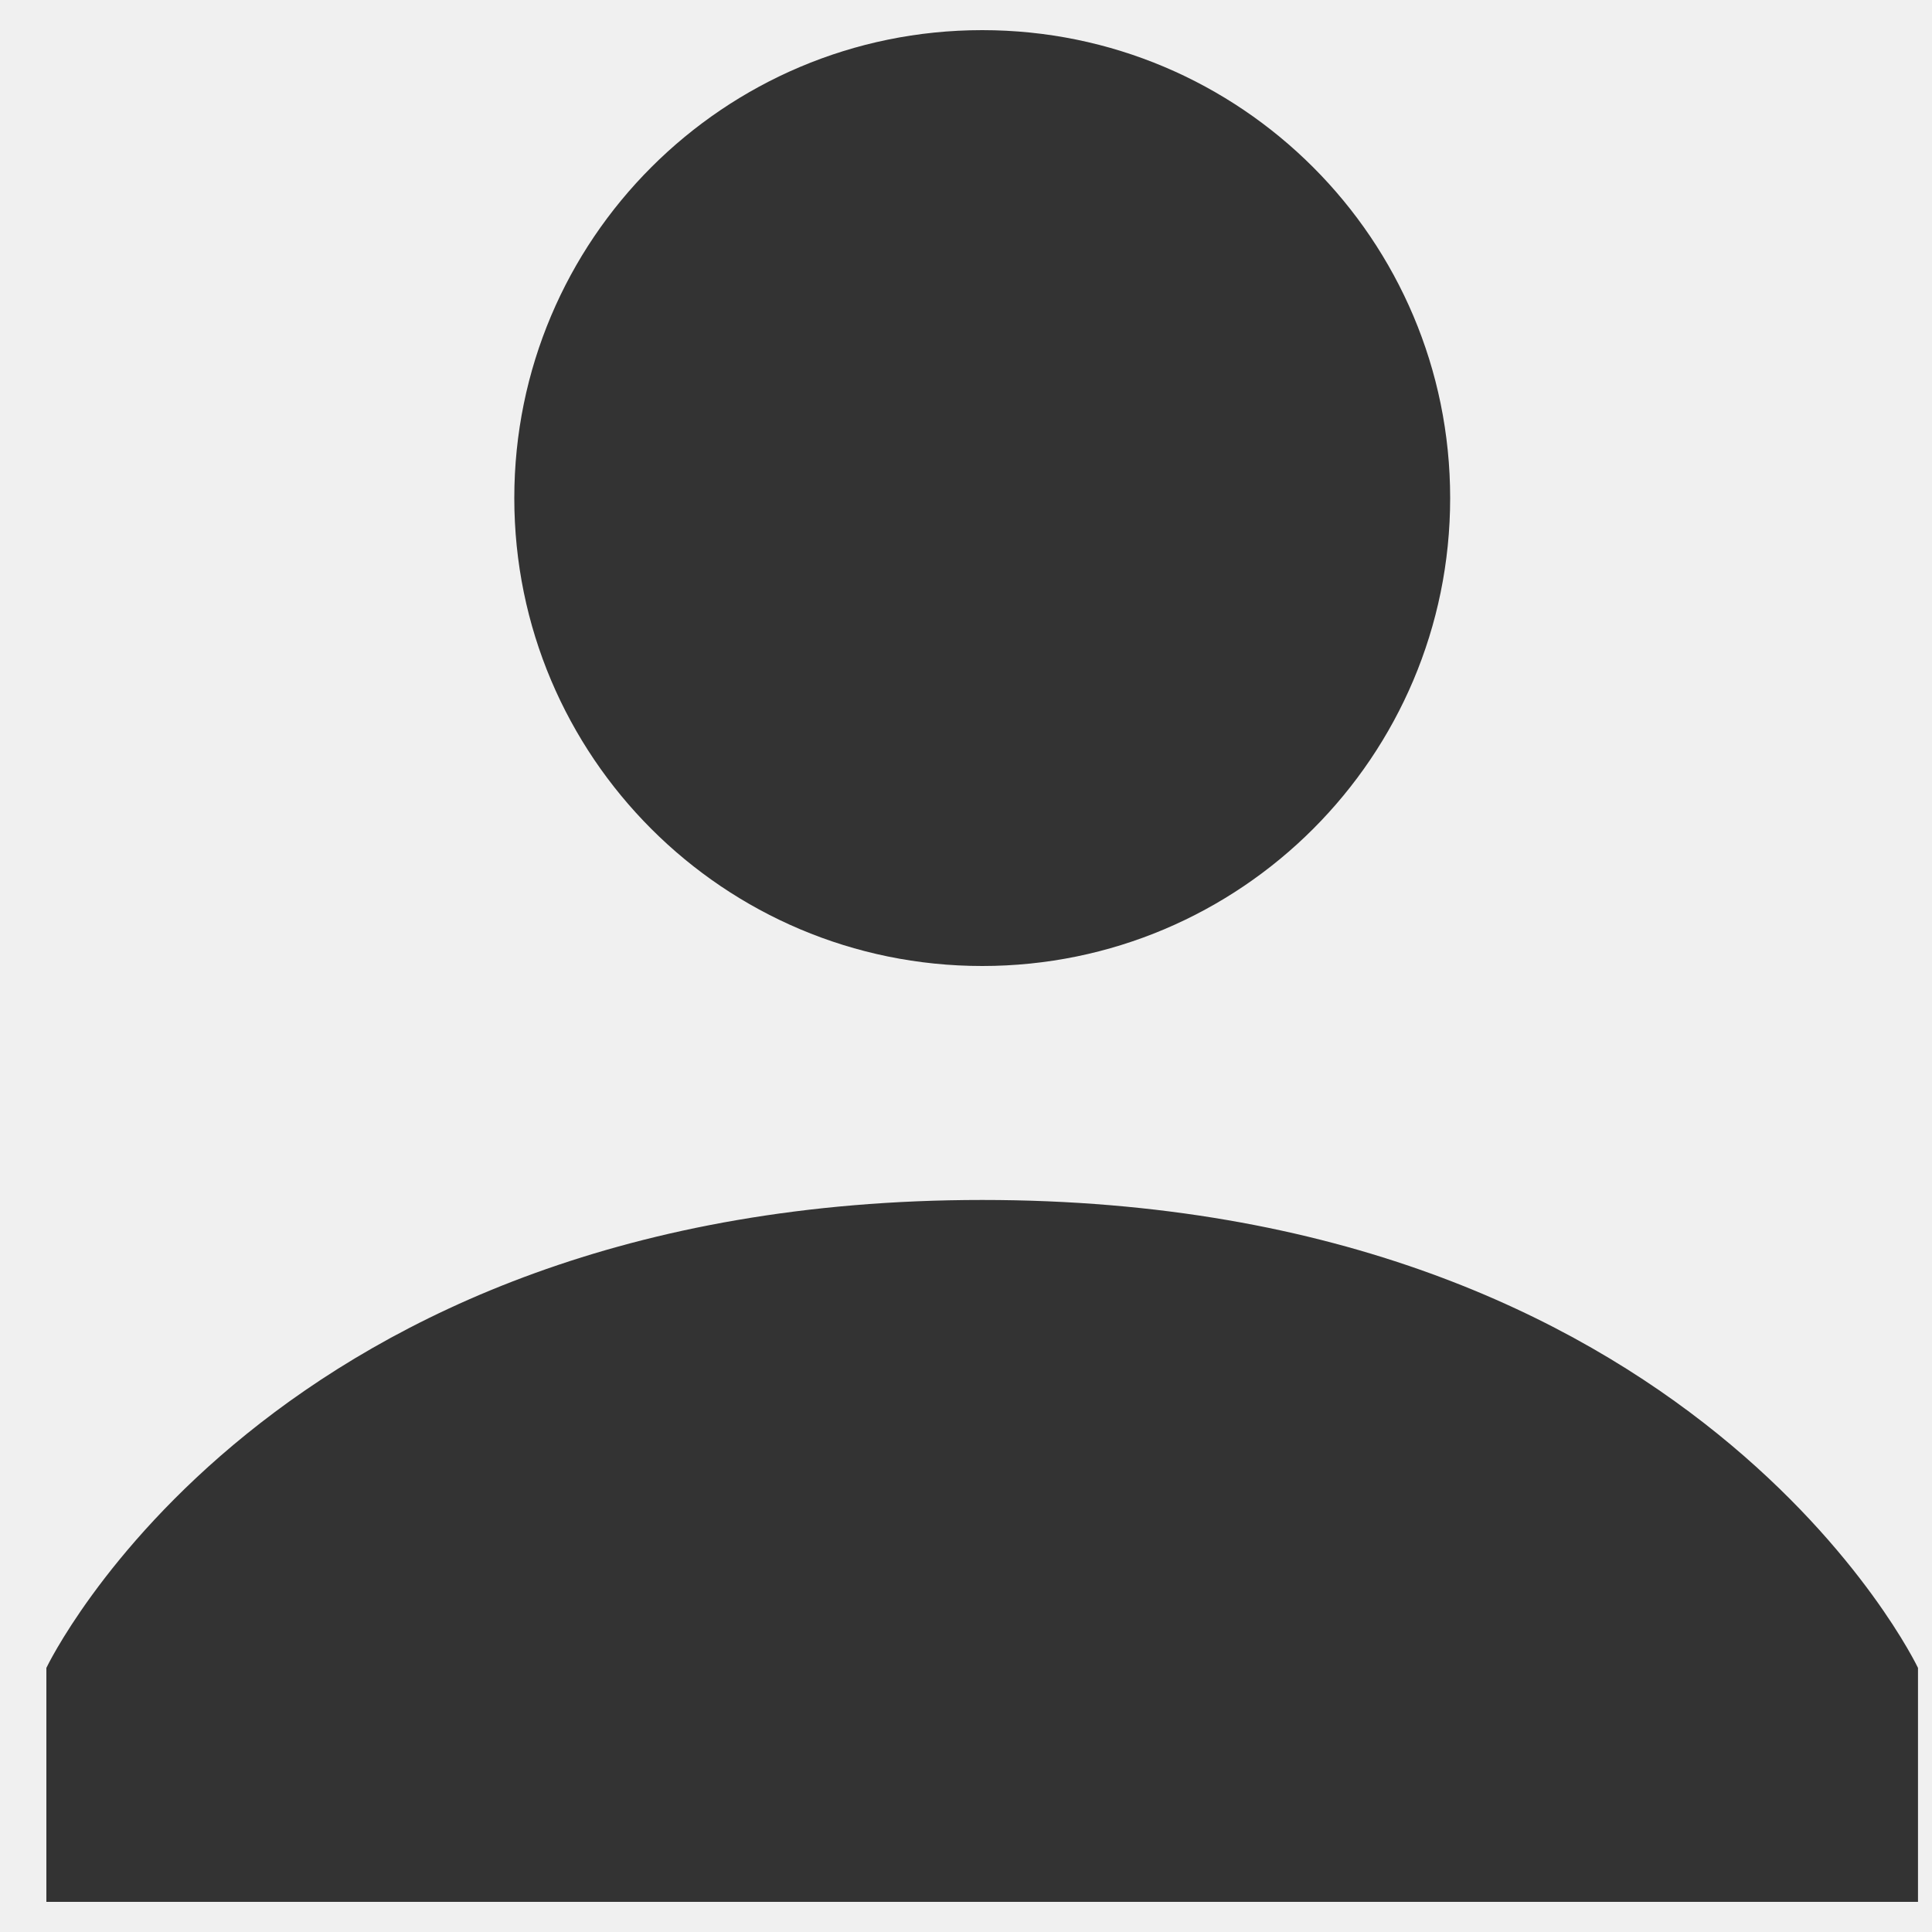
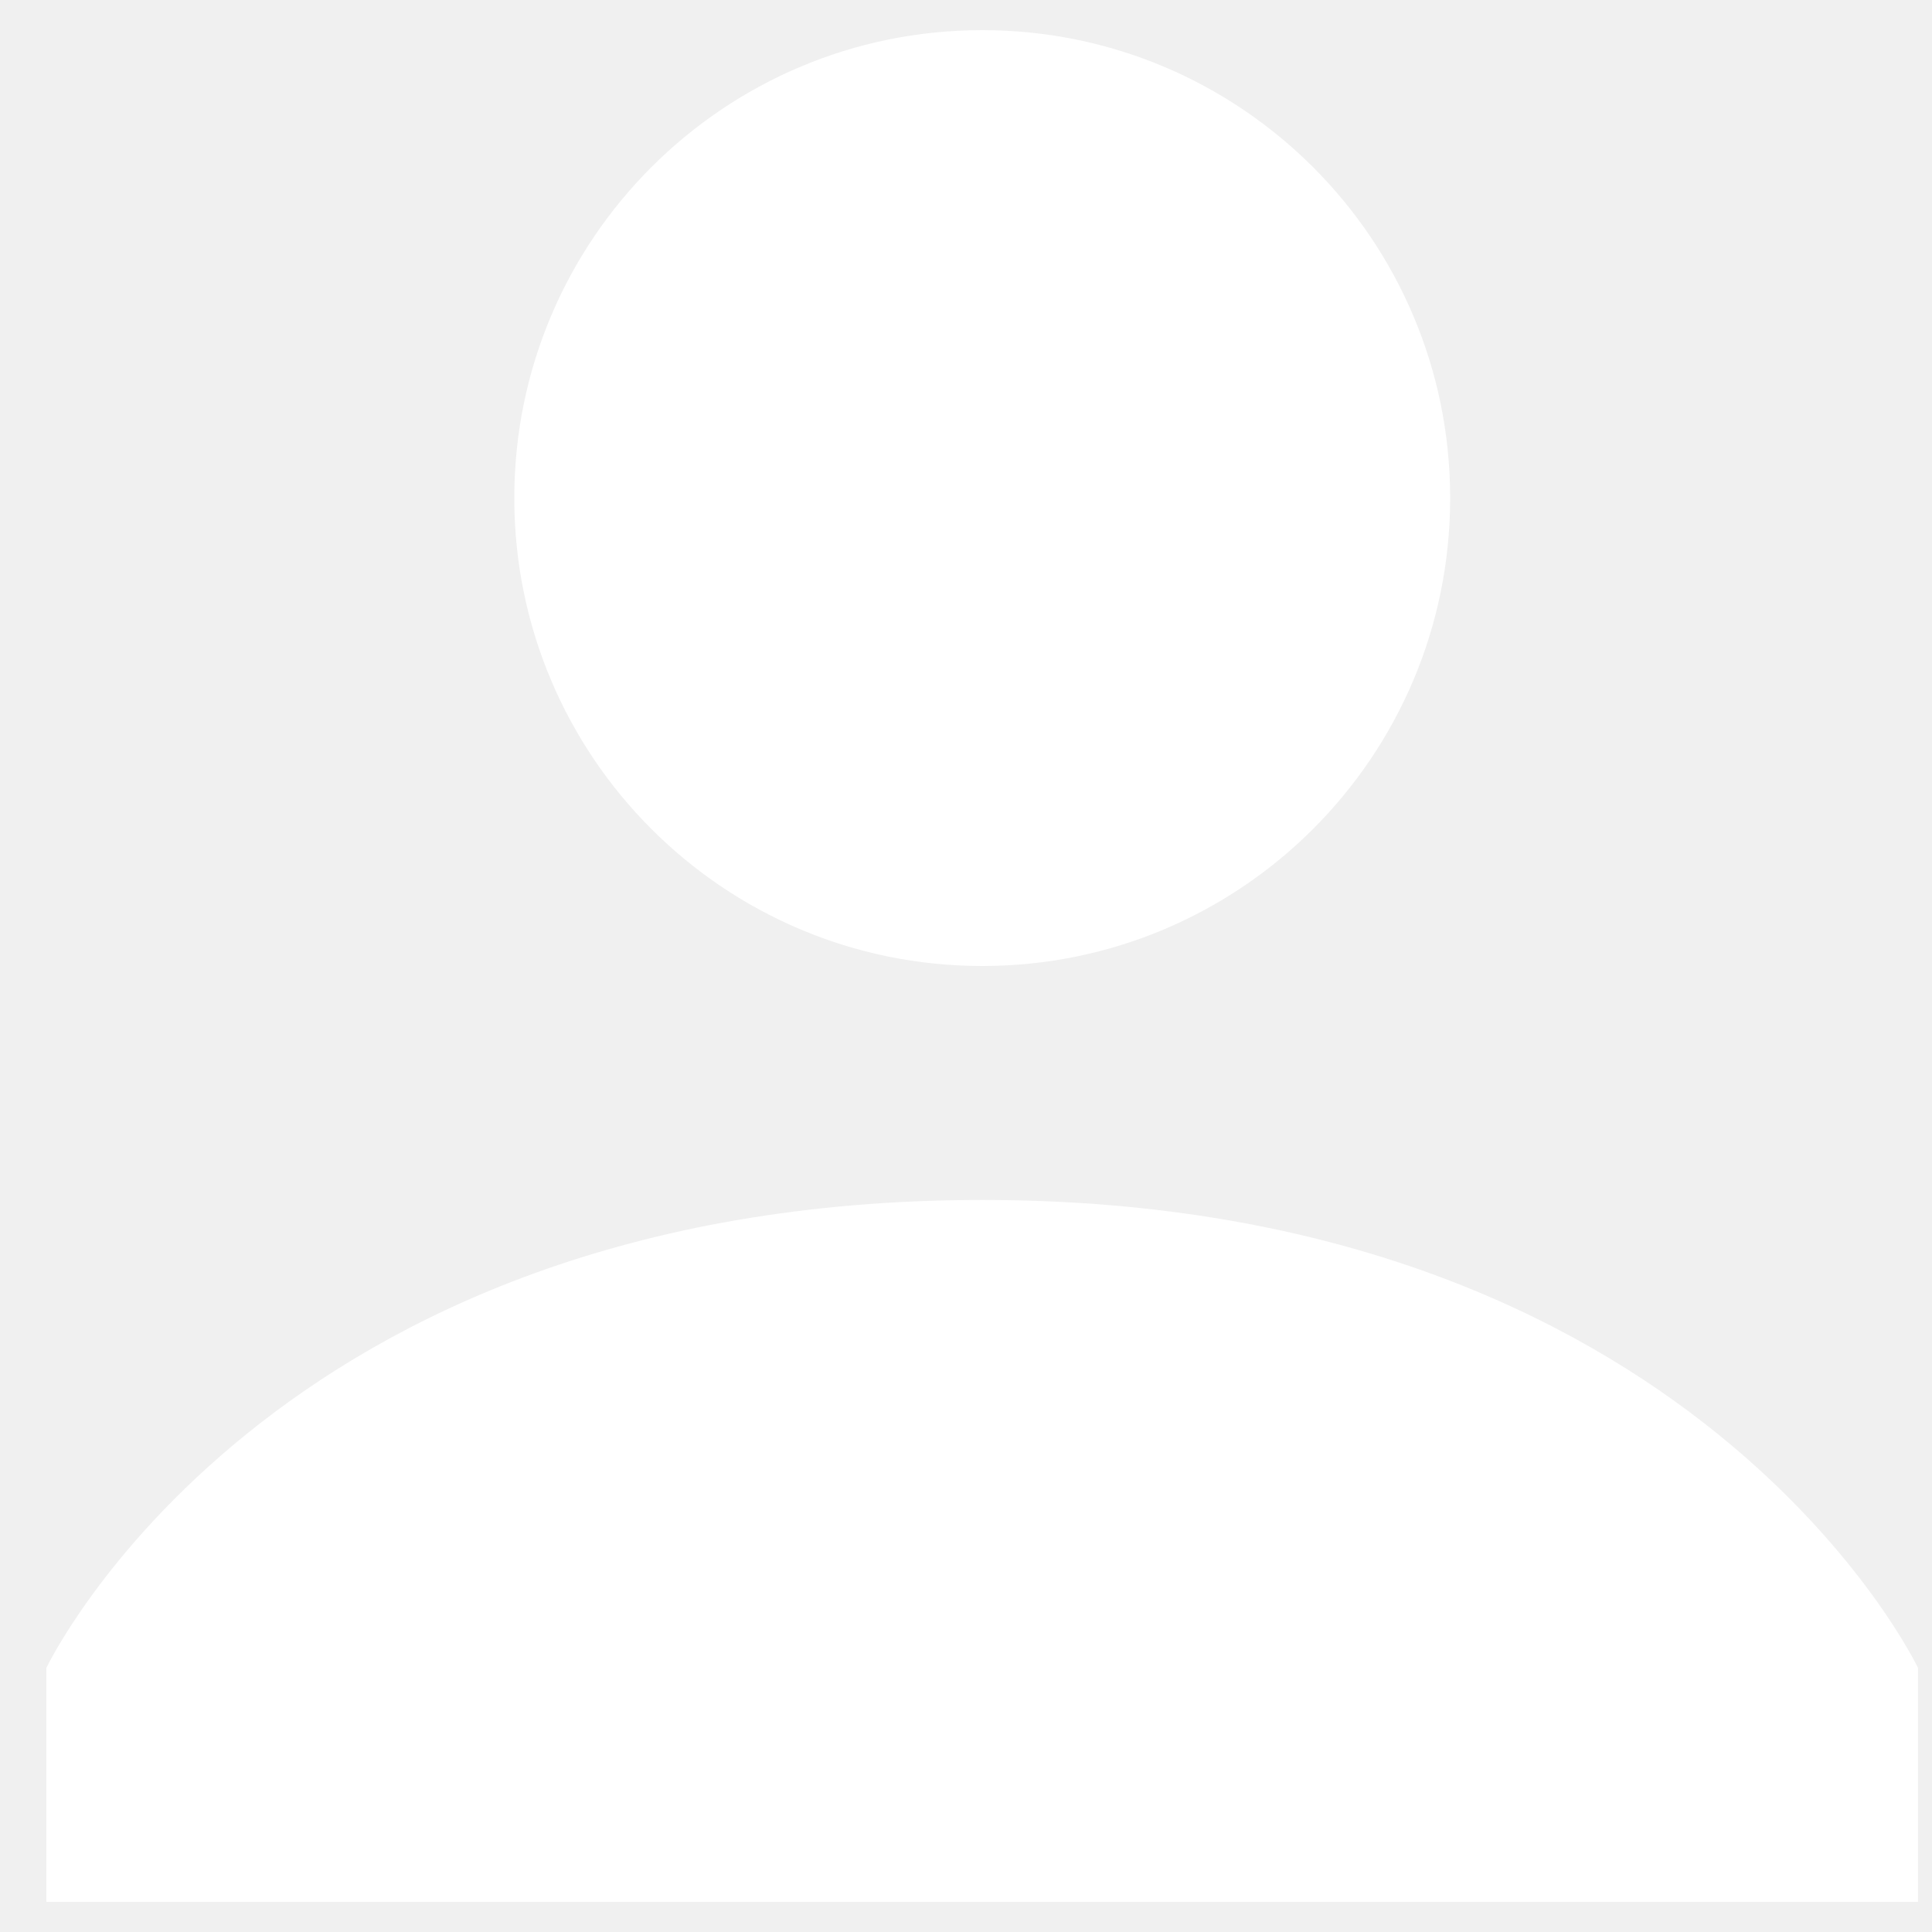
- <svg xmlns="http://www.w3.org/2000/svg" version="1.1" id="Layer_1" x="0px" y="0px" width="20px" height="20px" viewBox="0 0 20 20" enable-background="new 0 0 20 20" xml:space="preserve">
-   <circle fill="#333333" cx="10.168" cy="5.156" r="4.844" />
-   <path fill="#333333" d="M10.168,12.422c-7.388,0-9.688,4.844-9.688,4.844v2.422h19.375v-2.422  C19.855,17.266,17.555,12.422,10.168,12.422z" />
+ <svg xmlns="http://www.w3.org/2000/svg" width="20" height="20" viewBox="0 0 20 20">
+   <circle fill="#FFF" cx="10.168" cy="5.156" r="4.844" />
+   <path fill="#FFF" d="M10.168 12.422C2.78 12.422.48 17.266.48 17.266v2.422h19.375v-2.422s-2.3-4.844-9.687-4.844z" />
</svg>
